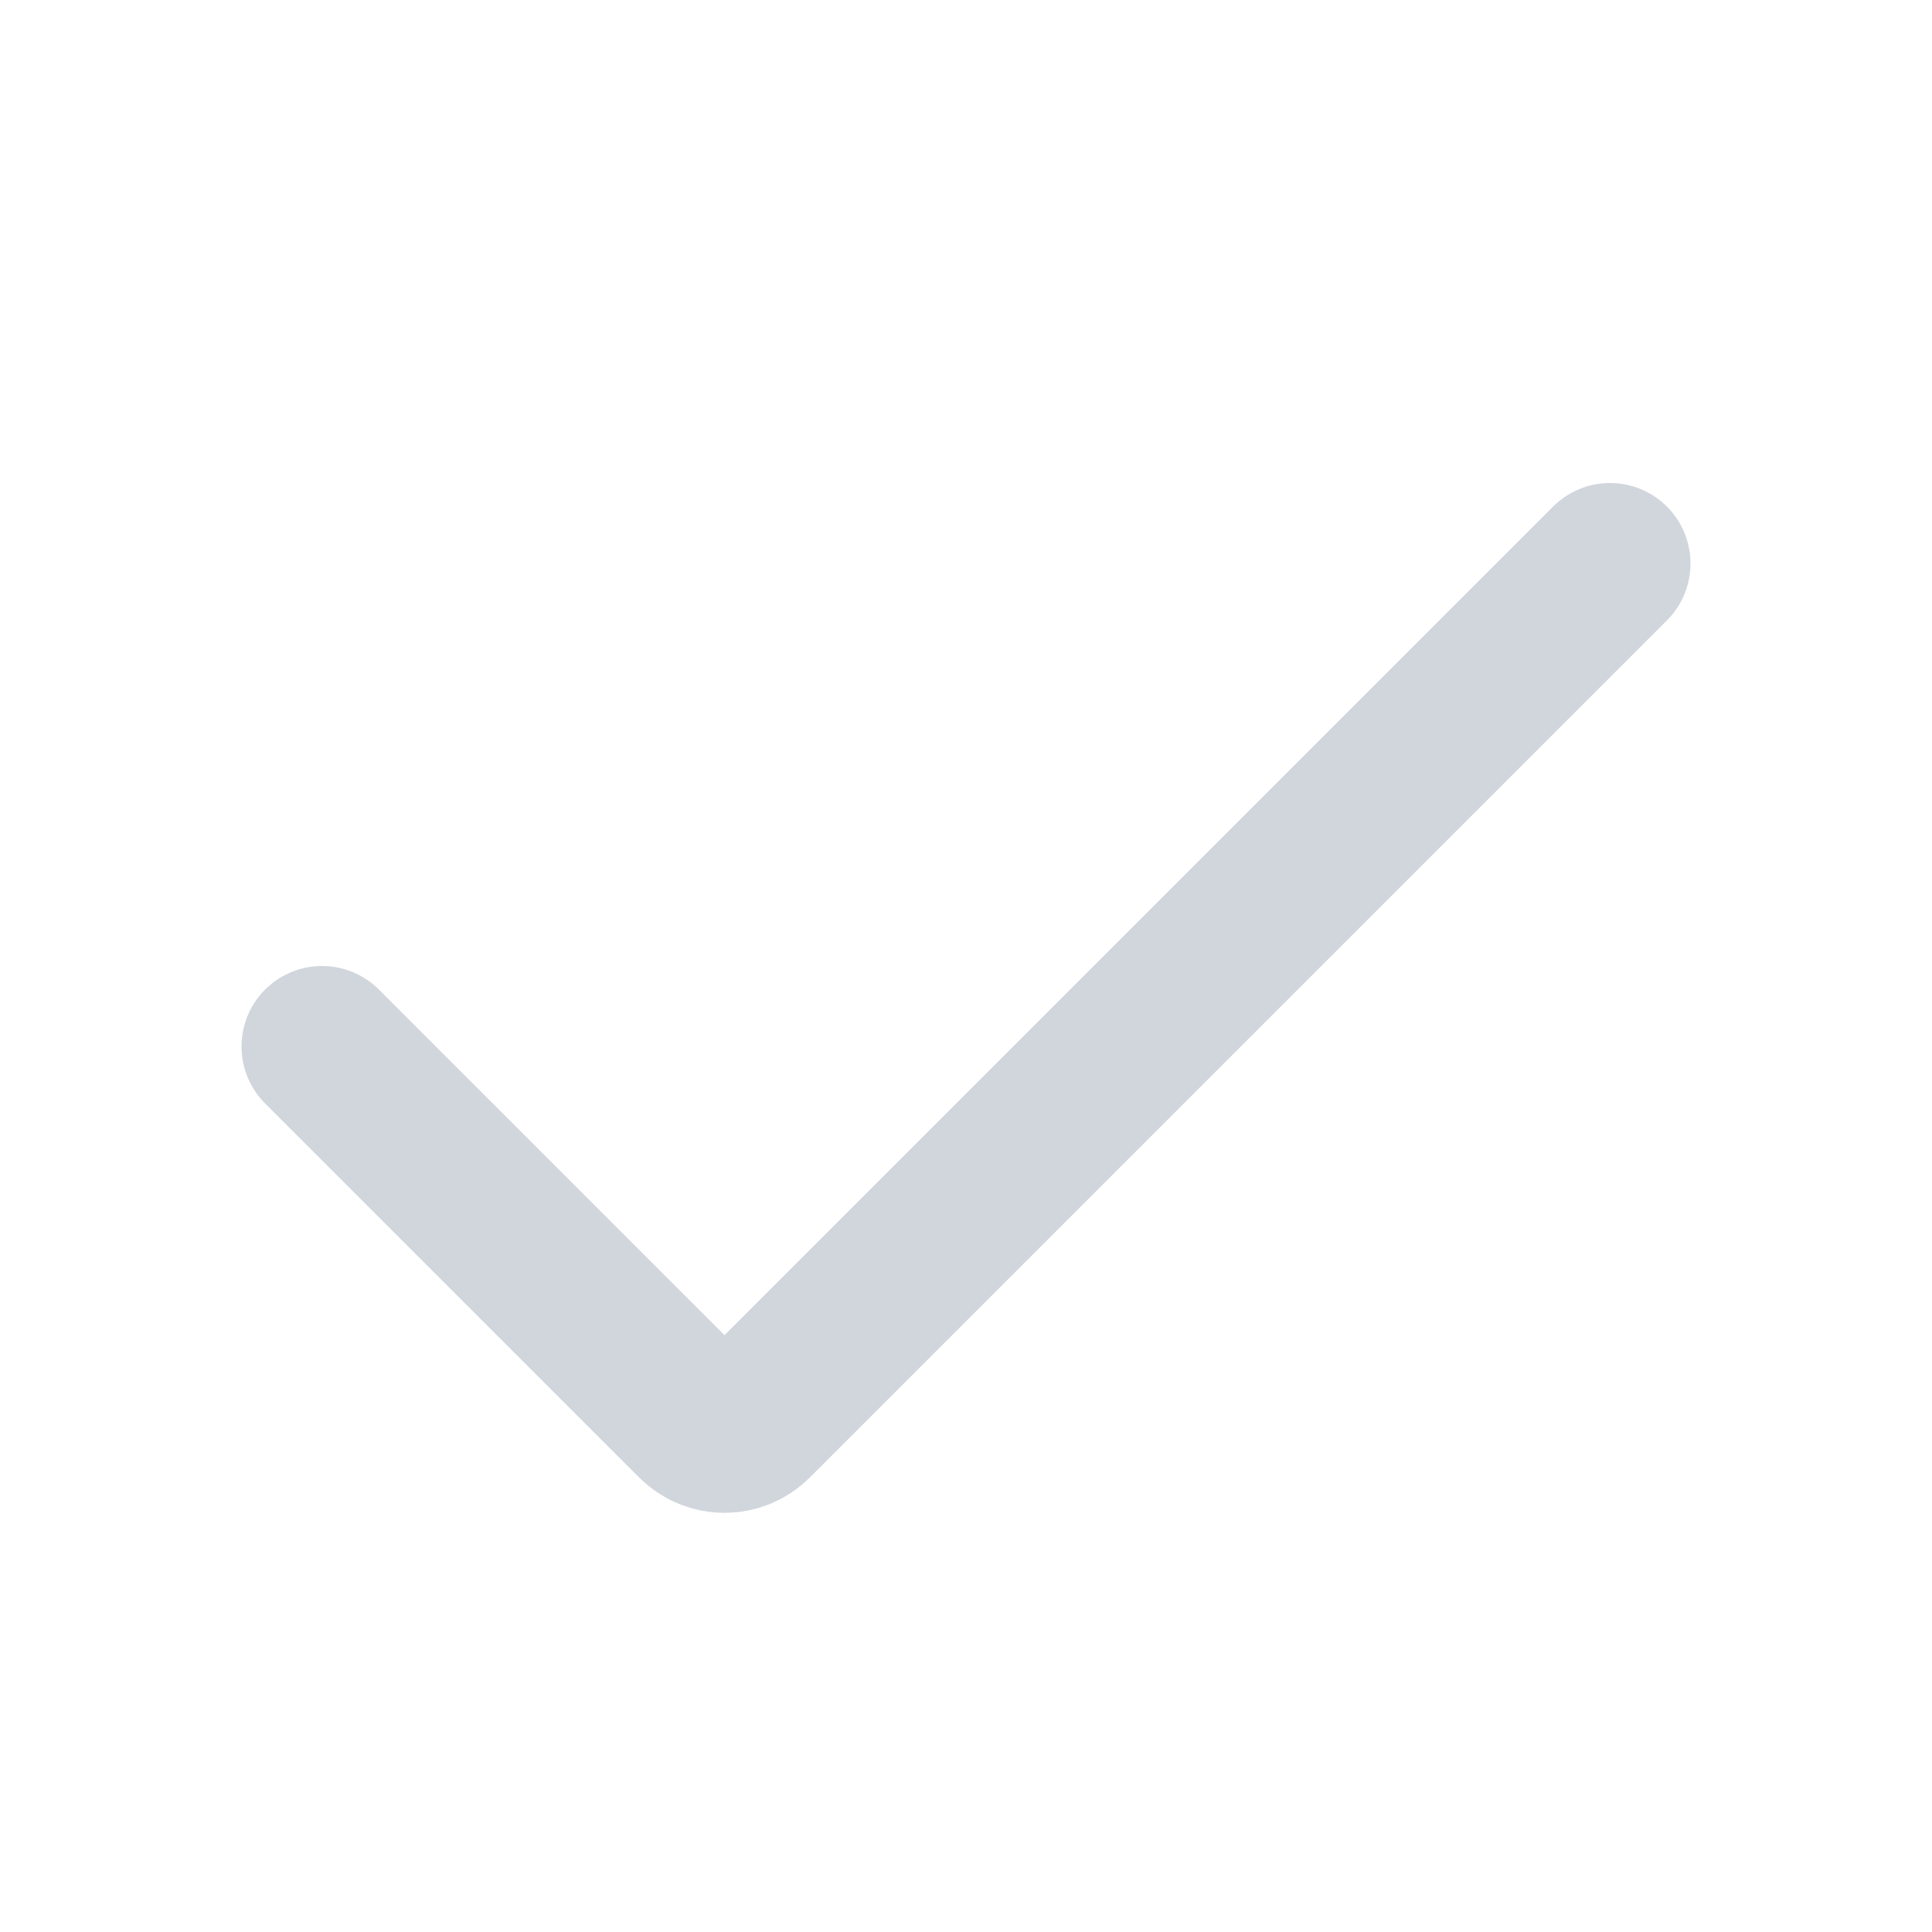
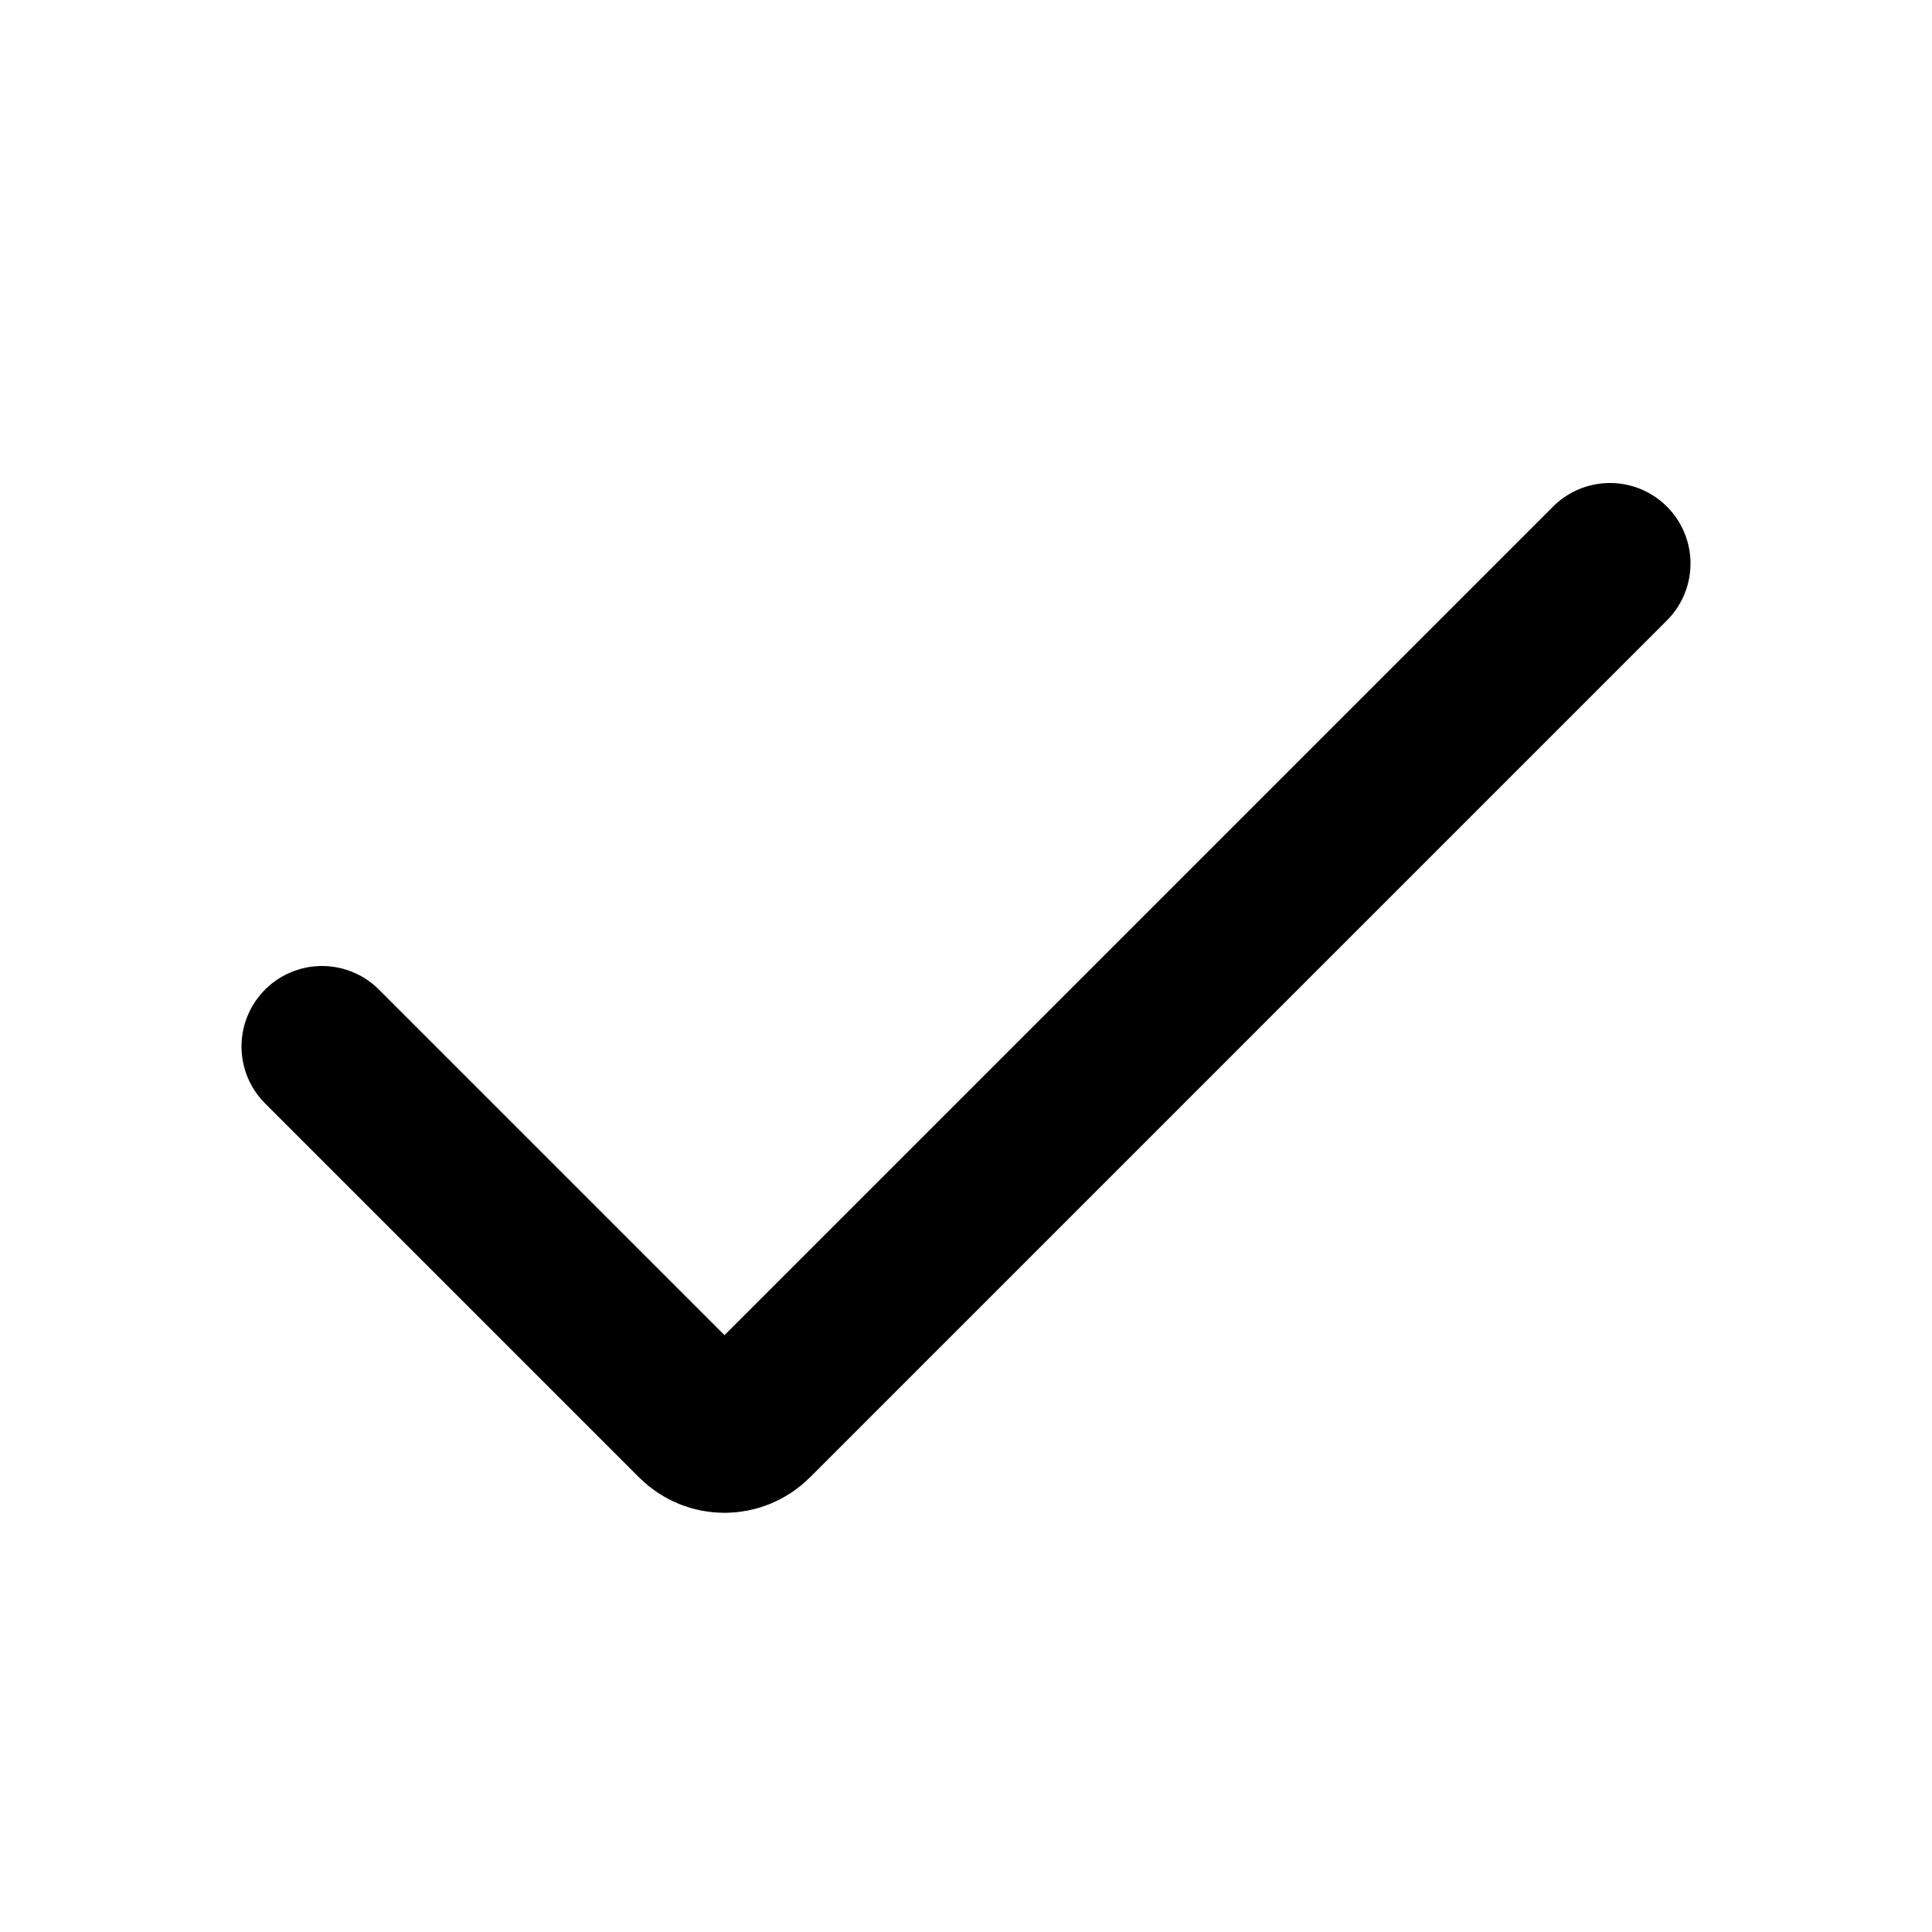
<svg xmlns="http://www.w3.org/2000/svg" width="24" height="24" viewBox="0 0 24 24" fill="none">
-   <path d="M20 7L9.354 17.646C9.158 17.842 8.842 17.842 8.646 17.646L4 13" stroke="#D1D6DD" stroke-width="2" stroke-linecap="round" />
+   <path d="M20 7L9.354 17.646C9.158 17.842 8.842 17.842 8.646 17.646L4 13" stroke="currentColor" stroke-width="2" stroke-linecap="round" />
</svg>
